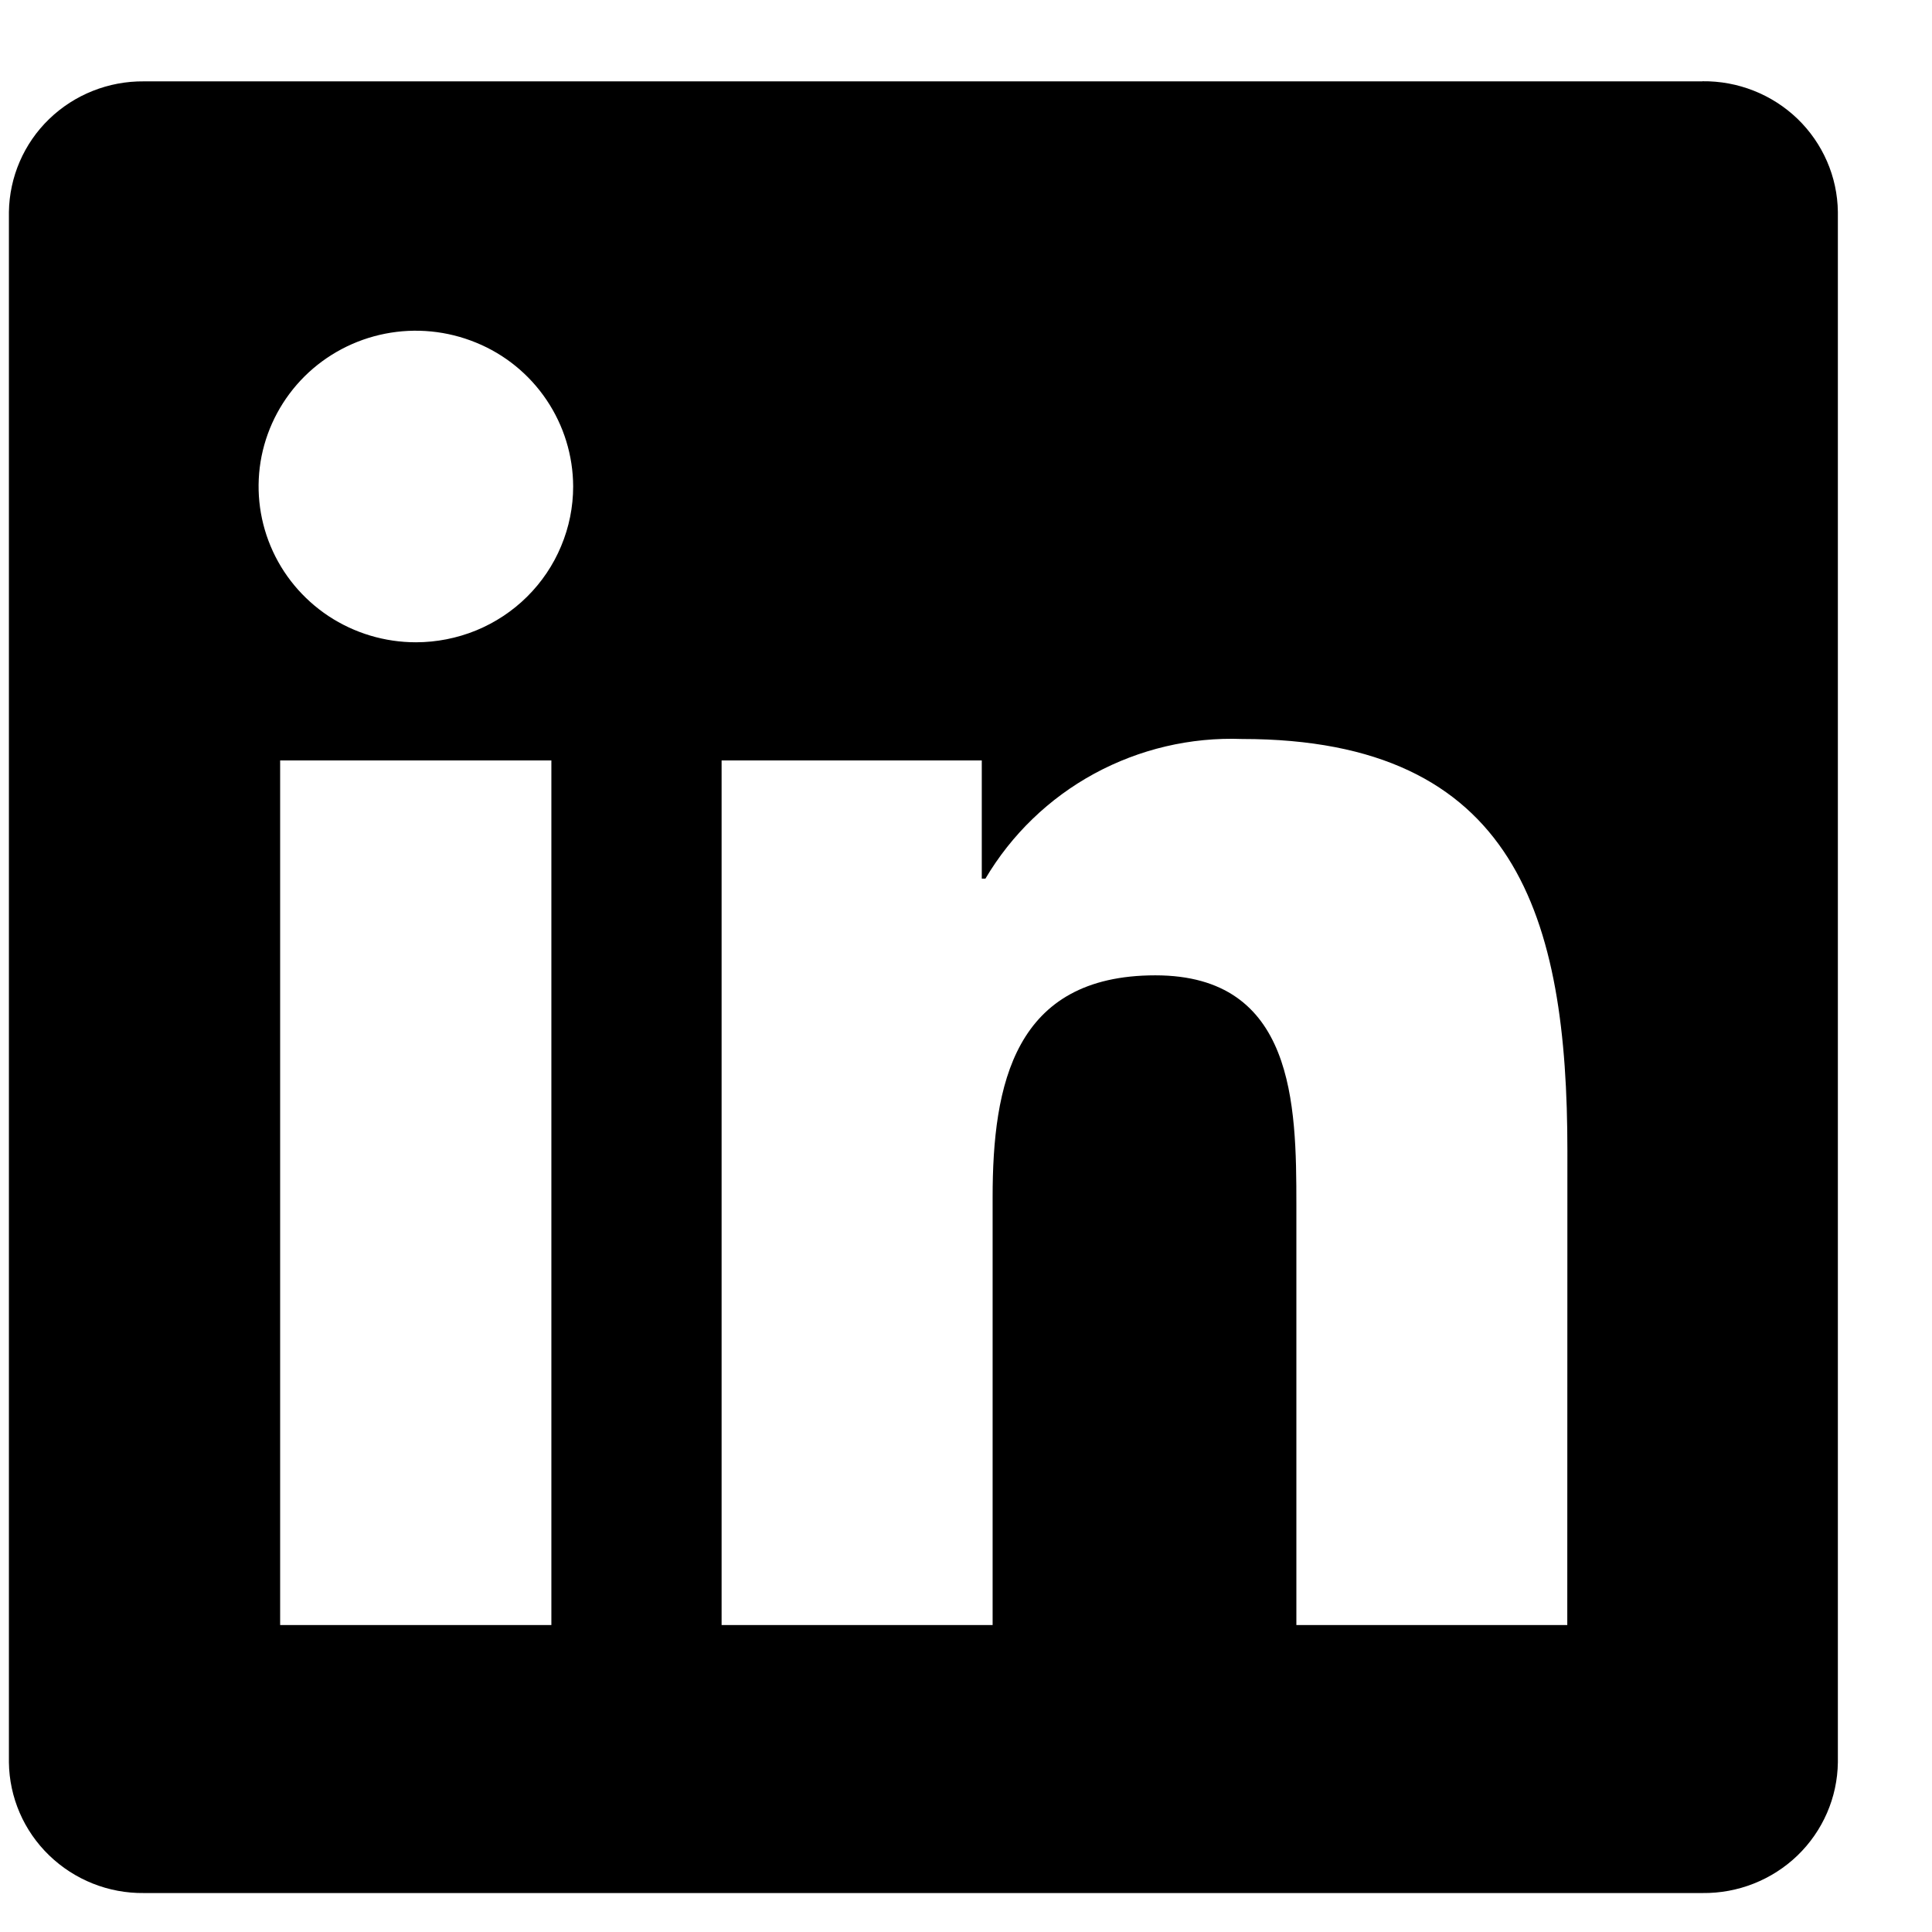
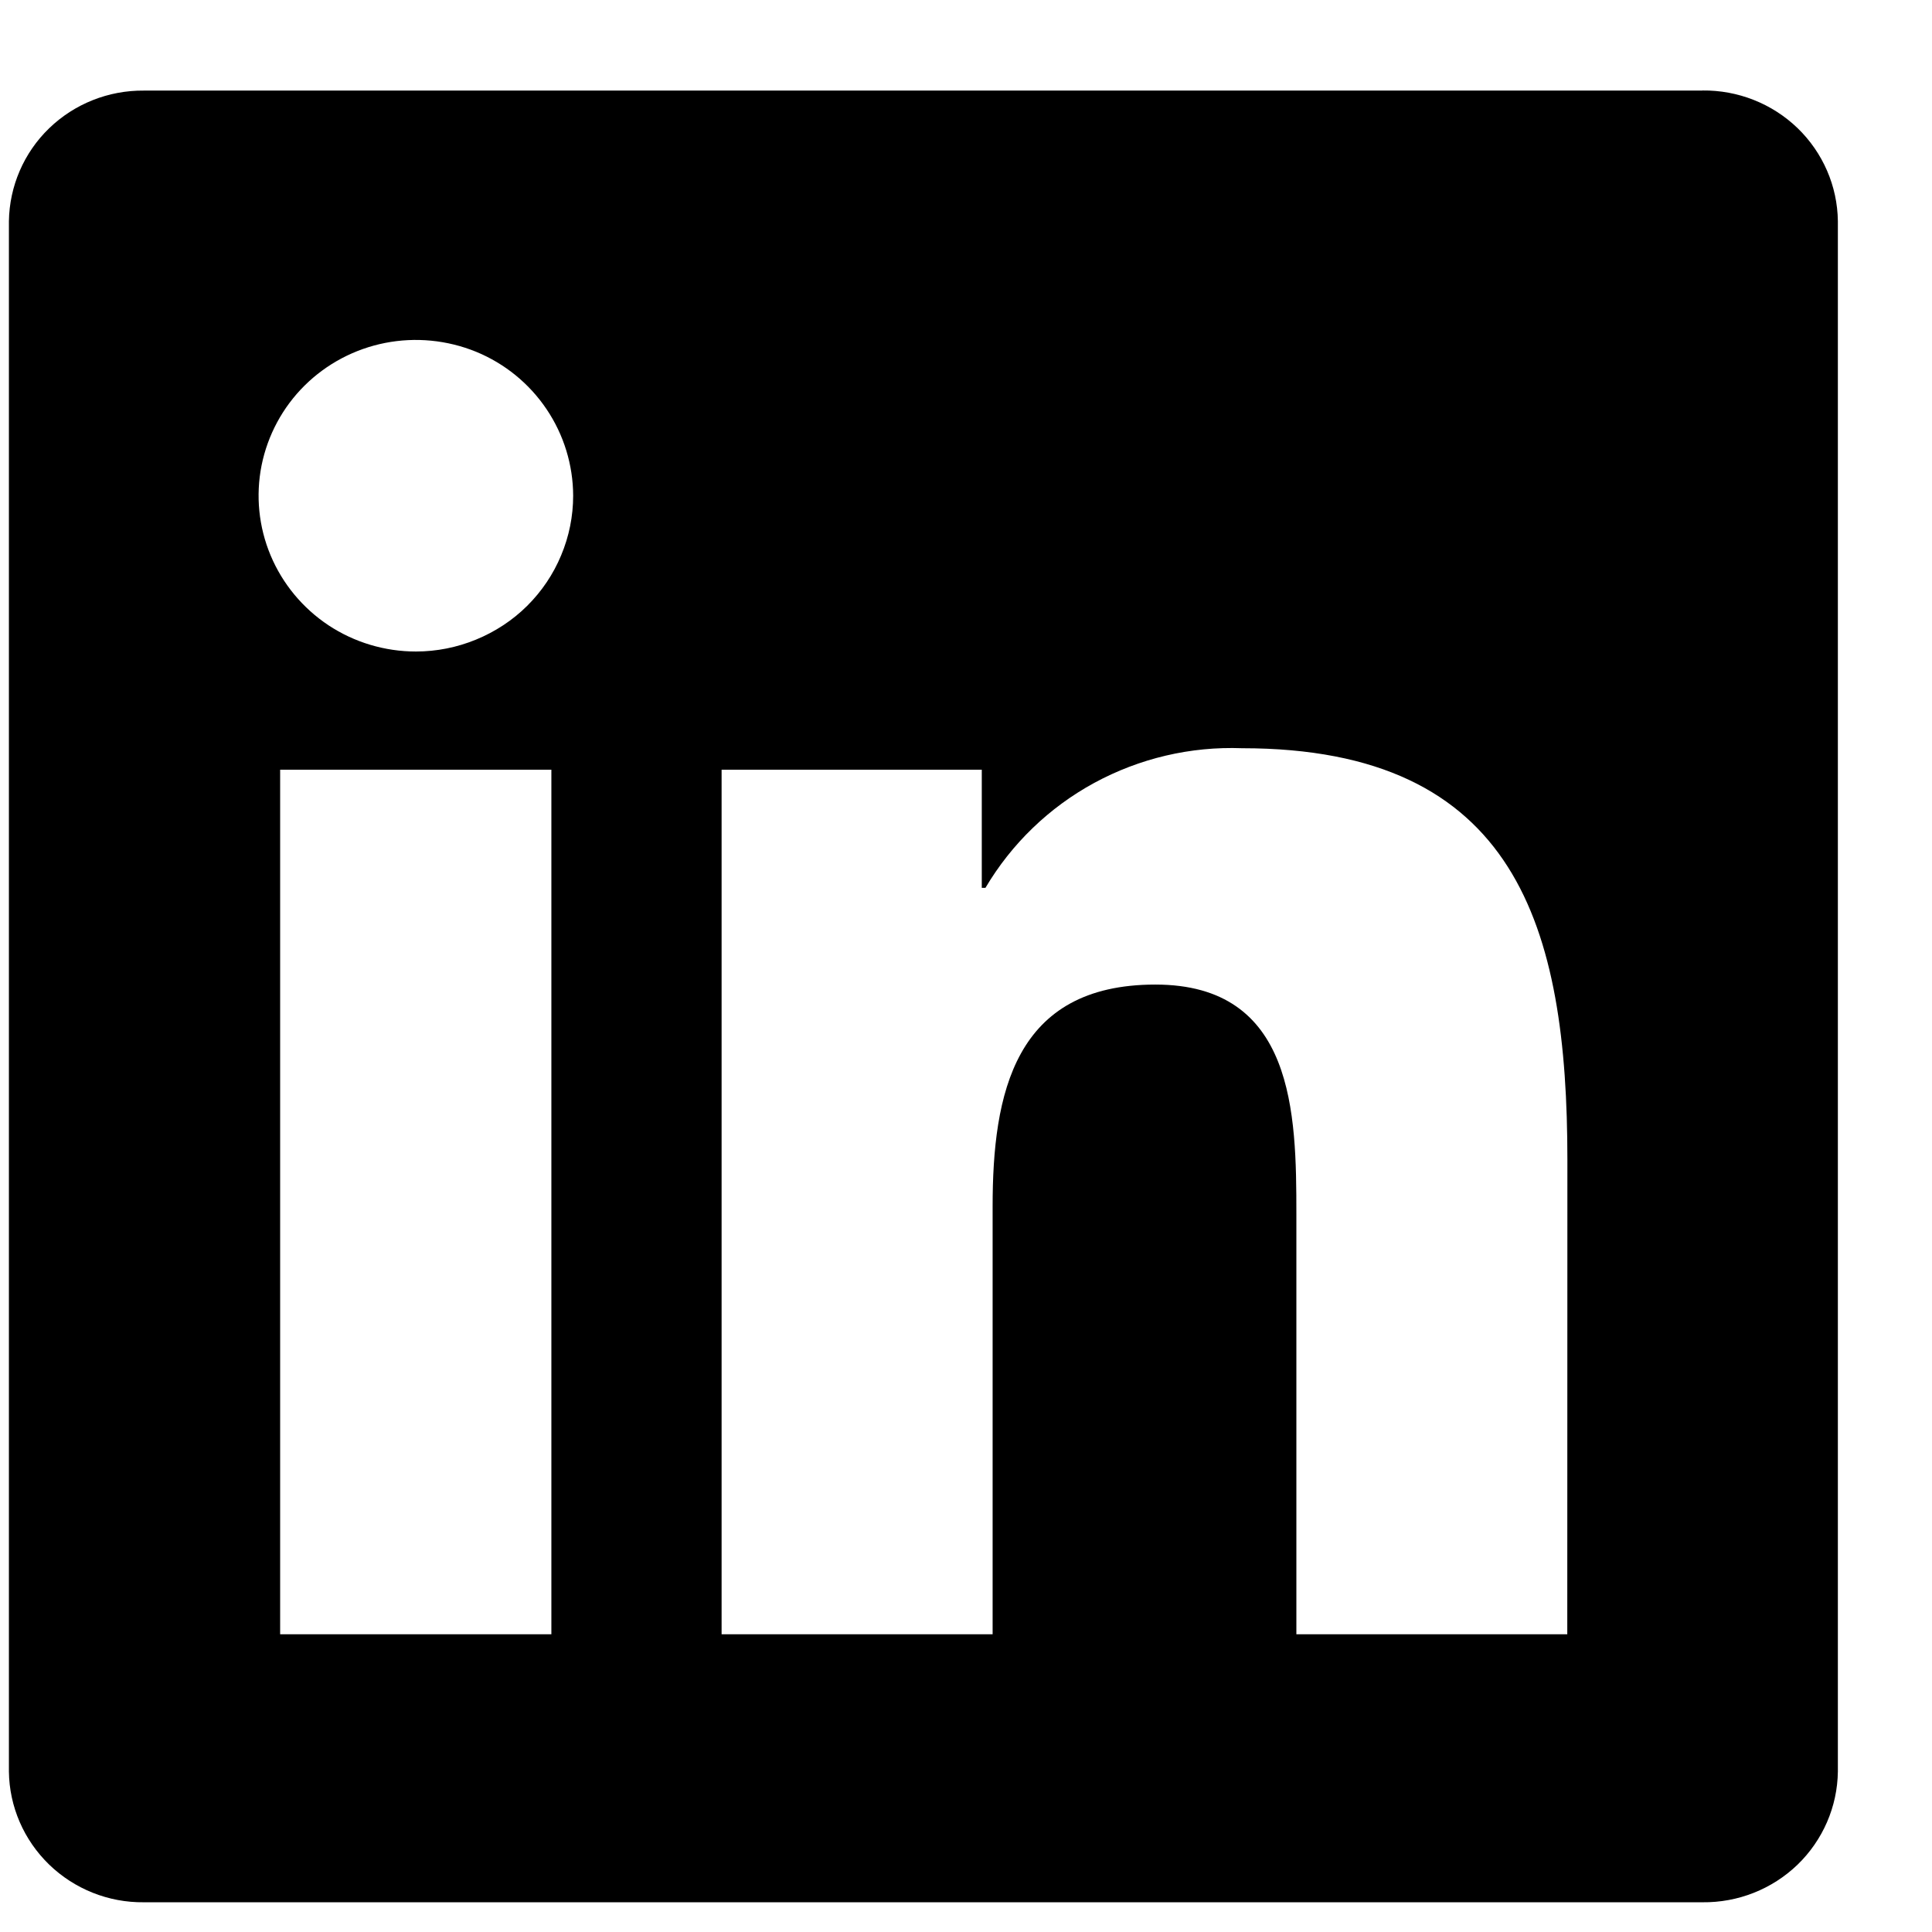
<svg xmlns="http://www.w3.org/2000/svg" width="18" height="18" viewBox="0 0 18 18" fill="none">
-   <path d="M14.602 15.14H12.078V11.223C12.078 10.289 12.061 9.087 10.764 9.087C9.449 9.087 9.248 10.104 9.248 11.155V15.14H6.723V7.085H9.147V8.186H9.181C9.424 7.775 9.774 7.437 10.195 7.208C10.617 6.979 11.092 6.867 11.573 6.885C14.132 6.885 14.603 8.552 14.603 10.722L14.602 15.14ZM3.875 5.984C3.585 5.984 3.302 5.899 3.061 5.74C2.82 5.58 2.632 5.354 2.521 5.088C2.41 4.823 2.381 4.531 2.437 4.25C2.494 3.968 2.633 3.71 2.838 3.506C3.043 3.303 3.304 3.165 3.588 3.109C3.872 3.053 4.167 3.082 4.435 3.192C4.703 3.301 4.931 3.487 5.092 3.726C5.253 3.965 5.339 4.245 5.34 4.532C5.34 4.723 5.302 4.912 5.228 5.088C5.155 5.264 5.047 5.424 4.911 5.559C4.775 5.694 4.613 5.801 4.435 5.874C4.258 5.946 4.067 5.984 3.875 5.984ZM5.137 15.14H2.61V7.085H5.137V15.14ZM15.861 0.758H1.341C1.011 0.755 0.694 0.881 0.458 1.109C0.222 1.337 0.088 1.649 0.083 1.975V16.419C0.087 16.746 0.222 17.058 0.458 17.286C0.694 17.514 1.011 17.641 1.341 17.637H15.861C16.192 17.641 16.51 17.515 16.747 17.287C16.983 17.059 17.119 16.747 17.123 16.419V1.974C17.119 1.647 16.983 1.335 16.747 1.107C16.51 0.879 16.191 0.753 15.861 0.757" fill="black" />
+   <path d="M14.602 15.226H12.078V11.309C12.078 10.375 12.061 9.173 10.764 9.173C9.449 9.173 9.248 10.191 9.248 11.241V15.226H6.723V7.171H9.147V8.272H9.181C9.424 7.861 9.774 7.523 10.195 7.294C10.617 7.065 11.092 6.953 11.573 6.971C14.132 6.971 14.603 8.638 14.603 10.807L14.602 15.226ZM3.875 6.07C3.585 6.07 3.302 5.985 3.061 5.826C2.82 5.666 2.632 5.439 2.521 5.174C2.41 4.909 2.381 4.617 2.437 4.336C2.494 4.054 2.633 3.795 2.838 3.592C3.043 3.389 3.304 3.251 3.588 3.195C3.872 3.139 4.167 3.168 4.435 3.277C4.703 3.387 4.931 3.573 5.092 3.812C5.253 4.051 5.339 4.331 5.34 4.618C5.34 4.809 5.302 4.998 5.228 5.174C5.155 5.35 5.047 5.51 4.911 5.645C4.775 5.78 4.613 5.886 4.435 5.959C4.258 6.032 4.067 6.07 3.875 6.07ZM5.137 15.226H2.61V7.171H5.137V15.226ZM15.861 0.844H1.341C1.011 0.841 0.694 0.967 0.458 1.195C0.222 1.423 0.088 1.735 0.083 2.061V16.505C0.087 16.832 0.222 17.143 0.458 17.372C0.694 17.6 1.011 17.727 1.341 17.723H15.861C16.192 17.727 16.51 17.601 16.747 17.373C16.983 17.145 17.119 16.832 17.123 16.505V2.06C17.119 1.733 16.983 1.421 16.747 1.193C16.51 0.965 16.191 0.839 15.861 0.843" fill="black" />
</svg>
